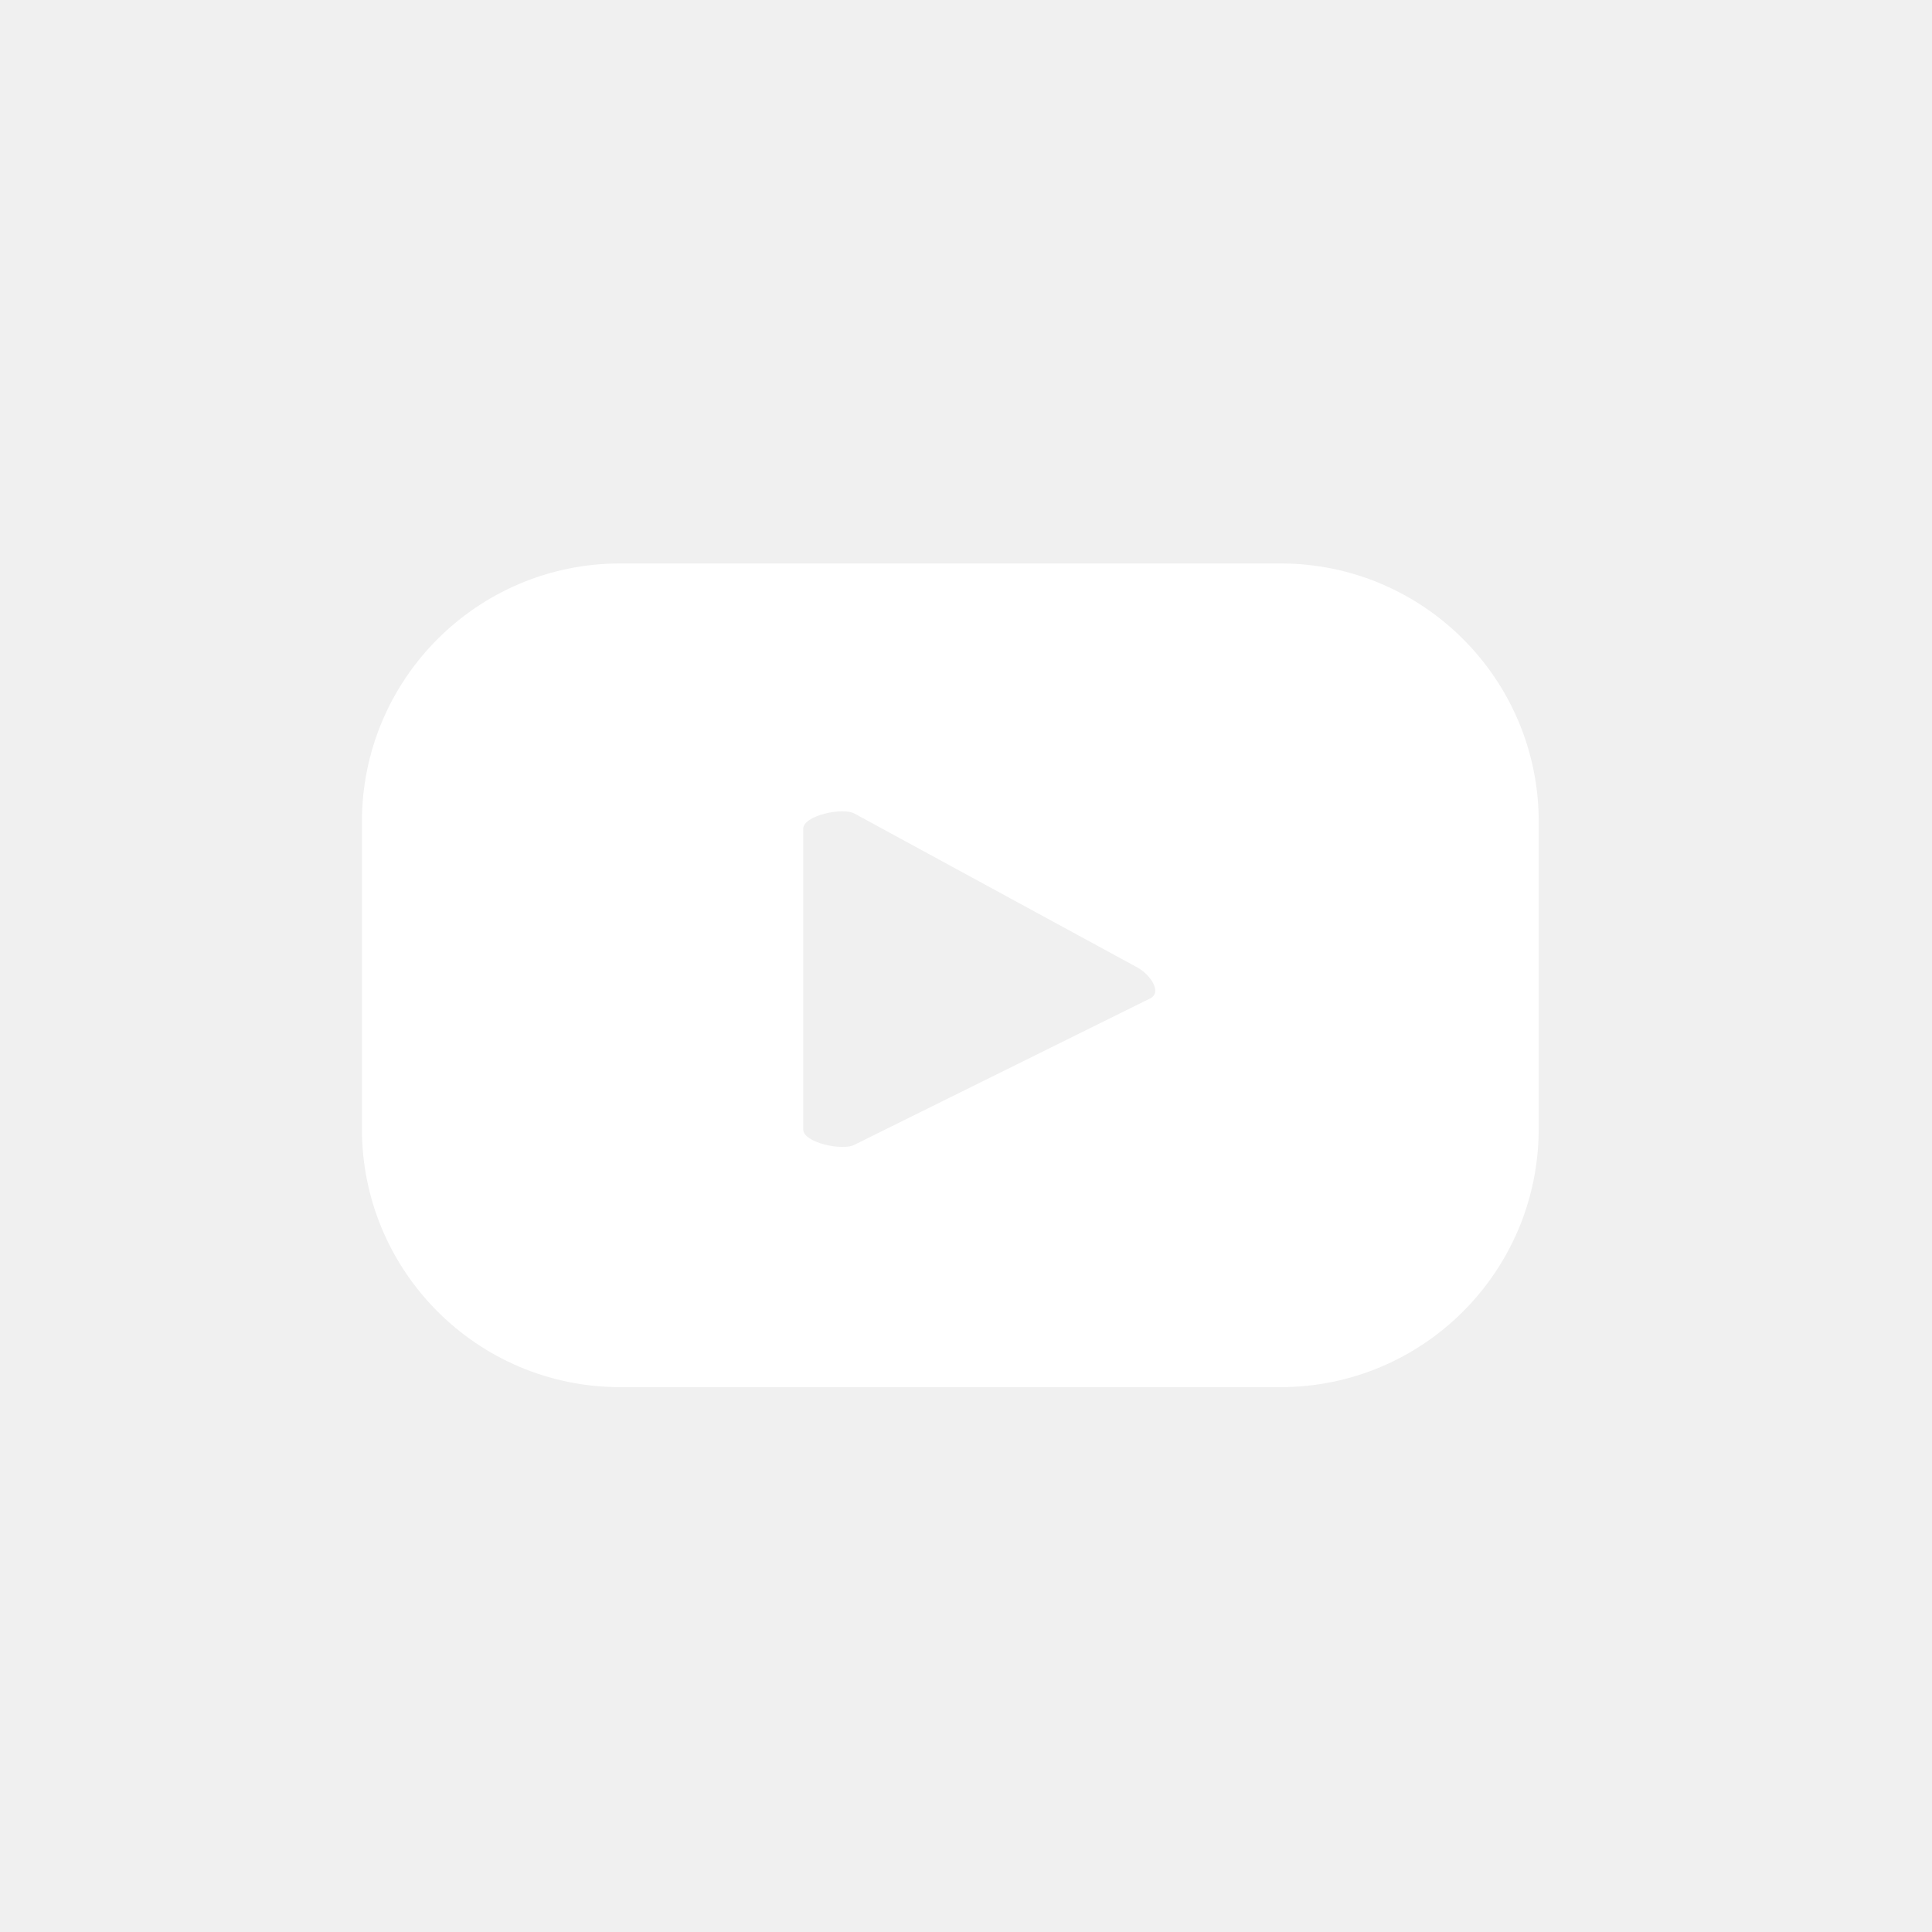
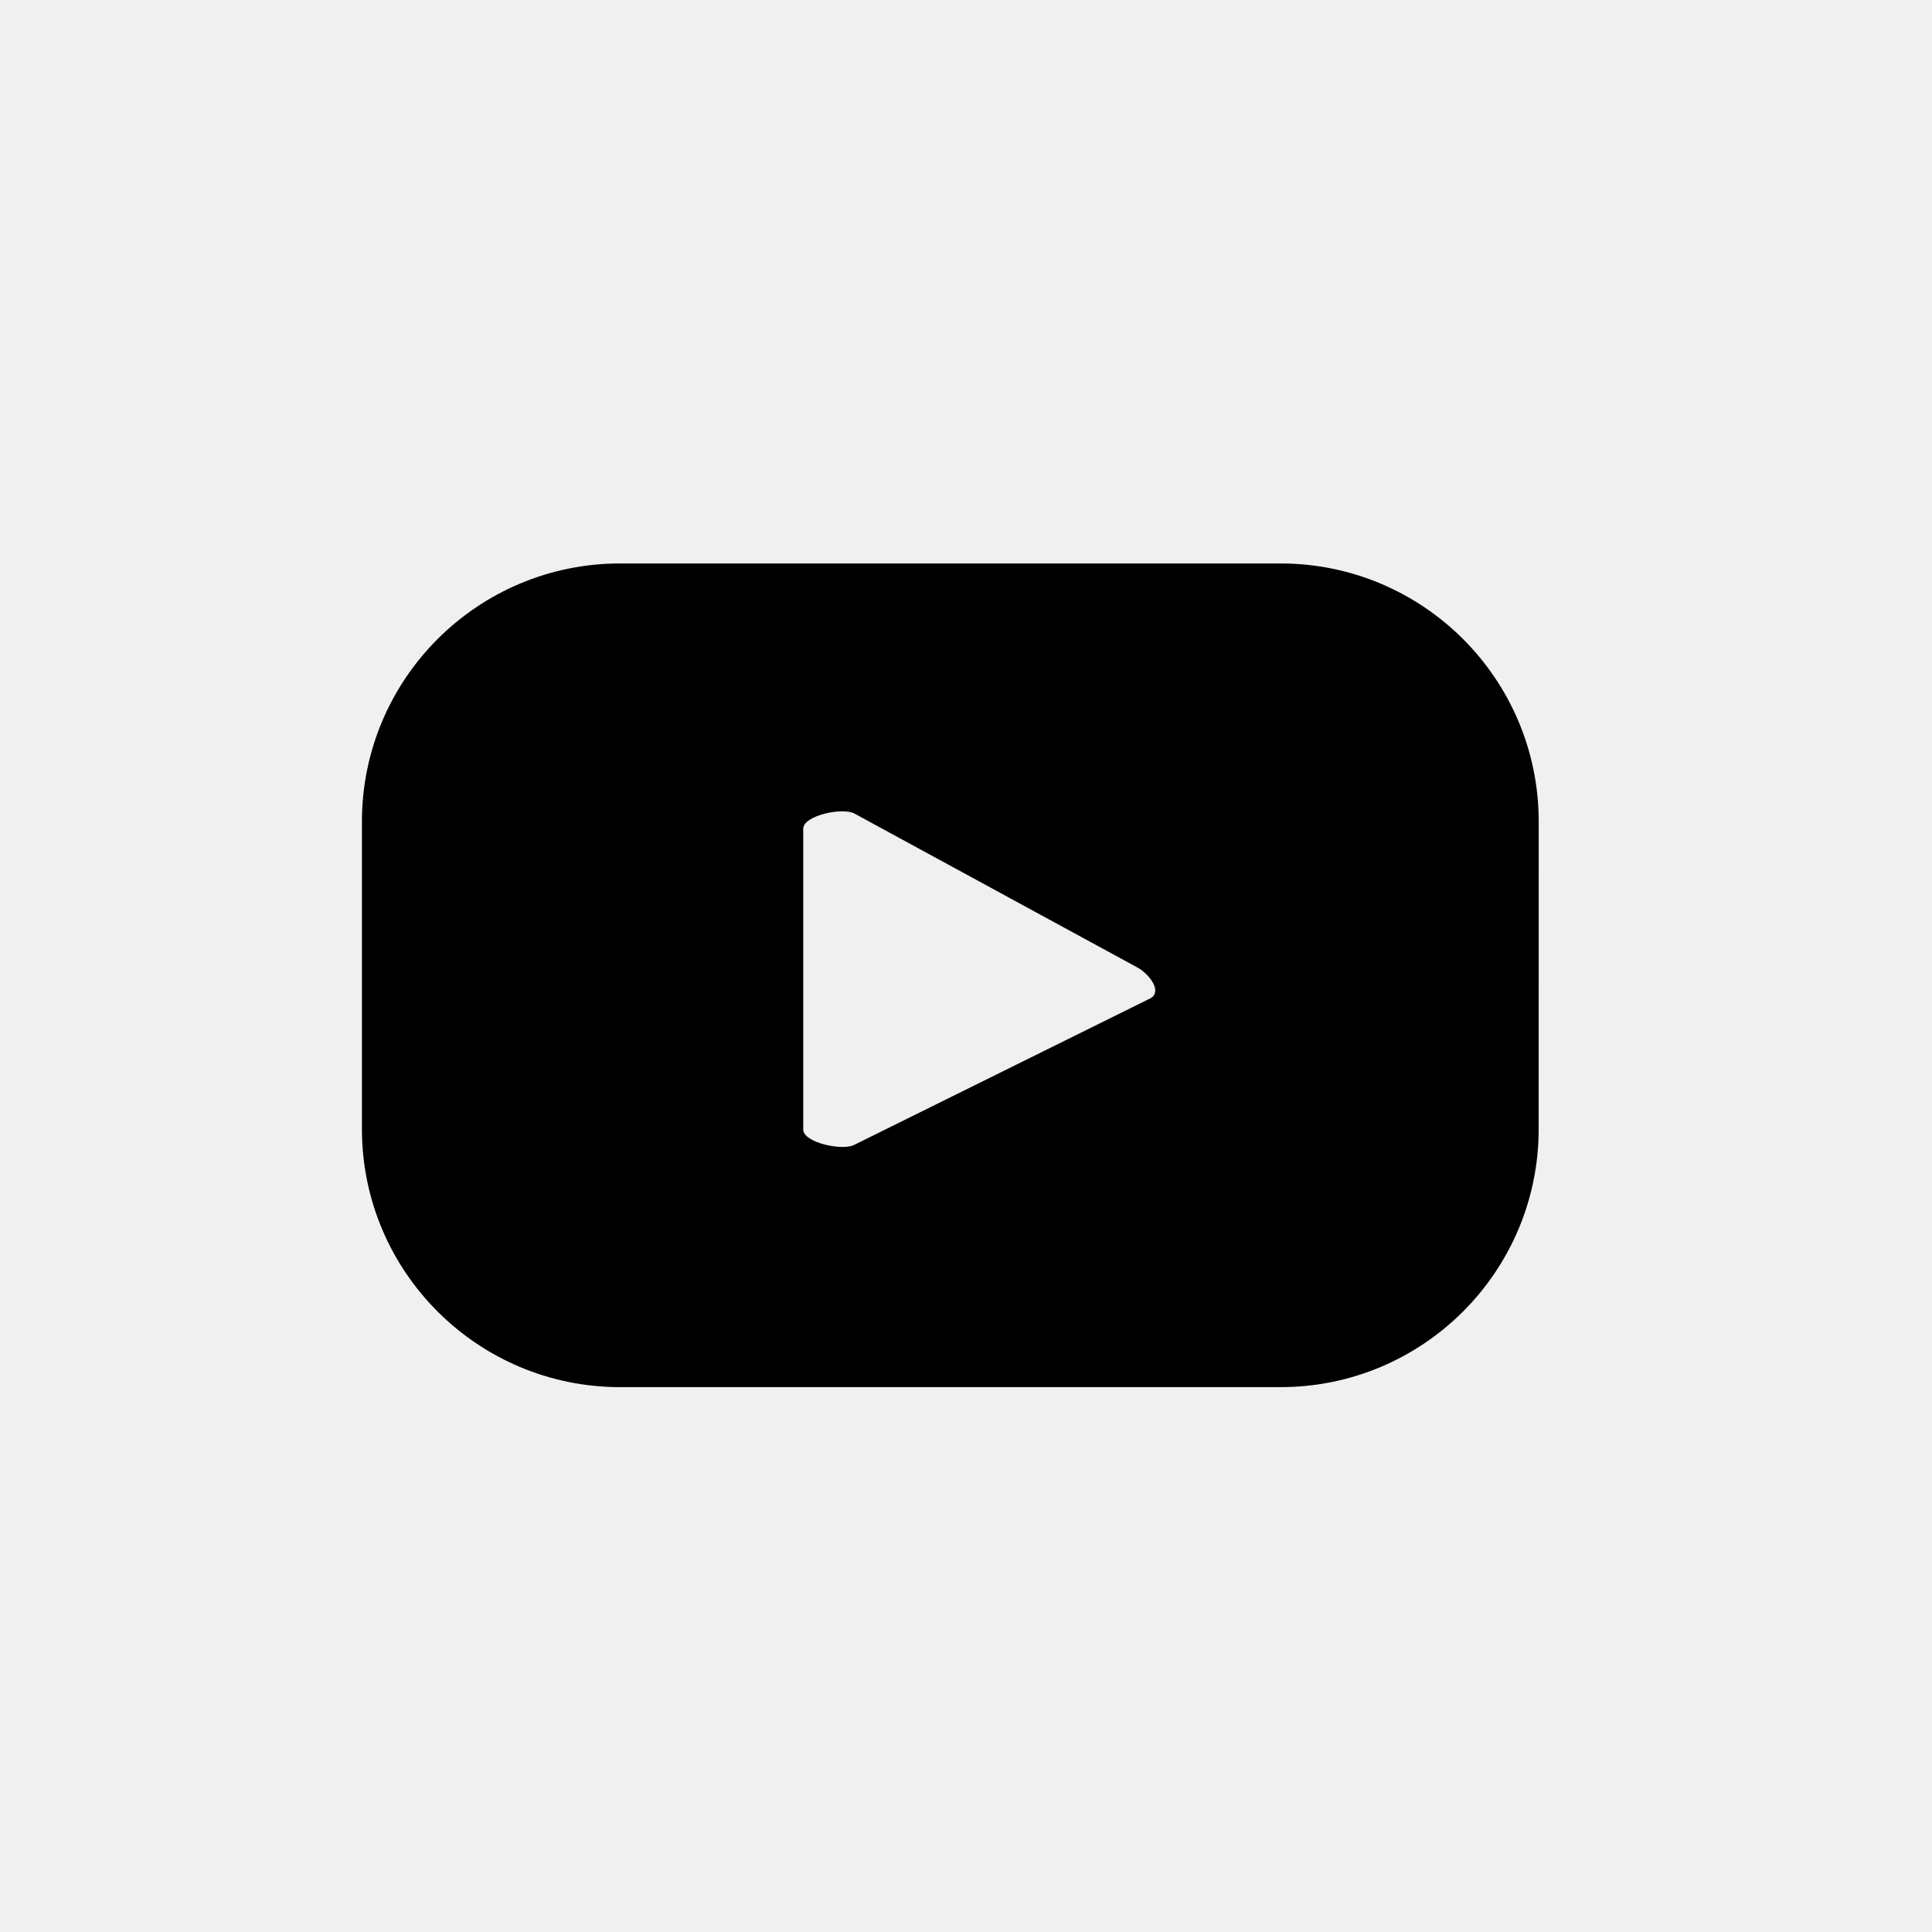
<svg xmlns="http://www.w3.org/2000/svg" width="48" height="48" viewBox="0 0 48 48">
-   <path fill="#fff" d="M38.229 20.414a6.415 6.415 0 0 0-6.415-6.415H15.407a6.415 6.415 0 0 0-6.415 6.415v7.634a6.415 6.415 0 0 0 6.415 6.415h16.406a6.415 6.415 0 0 0 6.415-6.415Zm-9.648 4.389-7.356 3.64c-.289.156-1.269-.053-1.269-.381v-7.471c0-.333.988-.541 1.277-.376l7.042 3.831c.294.169.604.596.306.757Z" />
+   <path d="M38.229 20.414a6.415 6.415 0 0 0-6.415-6.415H15.407a6.415 6.415 0 0 0-6.415 6.415v7.634a6.415 6.415 0 0 0 6.415 6.415h16.406a6.415 6.415 0 0 0 6.415-6.415Zm-9.648 4.389-7.356 3.64c-.289.156-1.269-.053-1.269-.381v-7.471c0-.333.988-.541 1.277-.376l7.042 3.831c.294.169.604.596.306.757Z" />
  <path fill="none" d="M0 0h48v48H0z" />
</svg>
